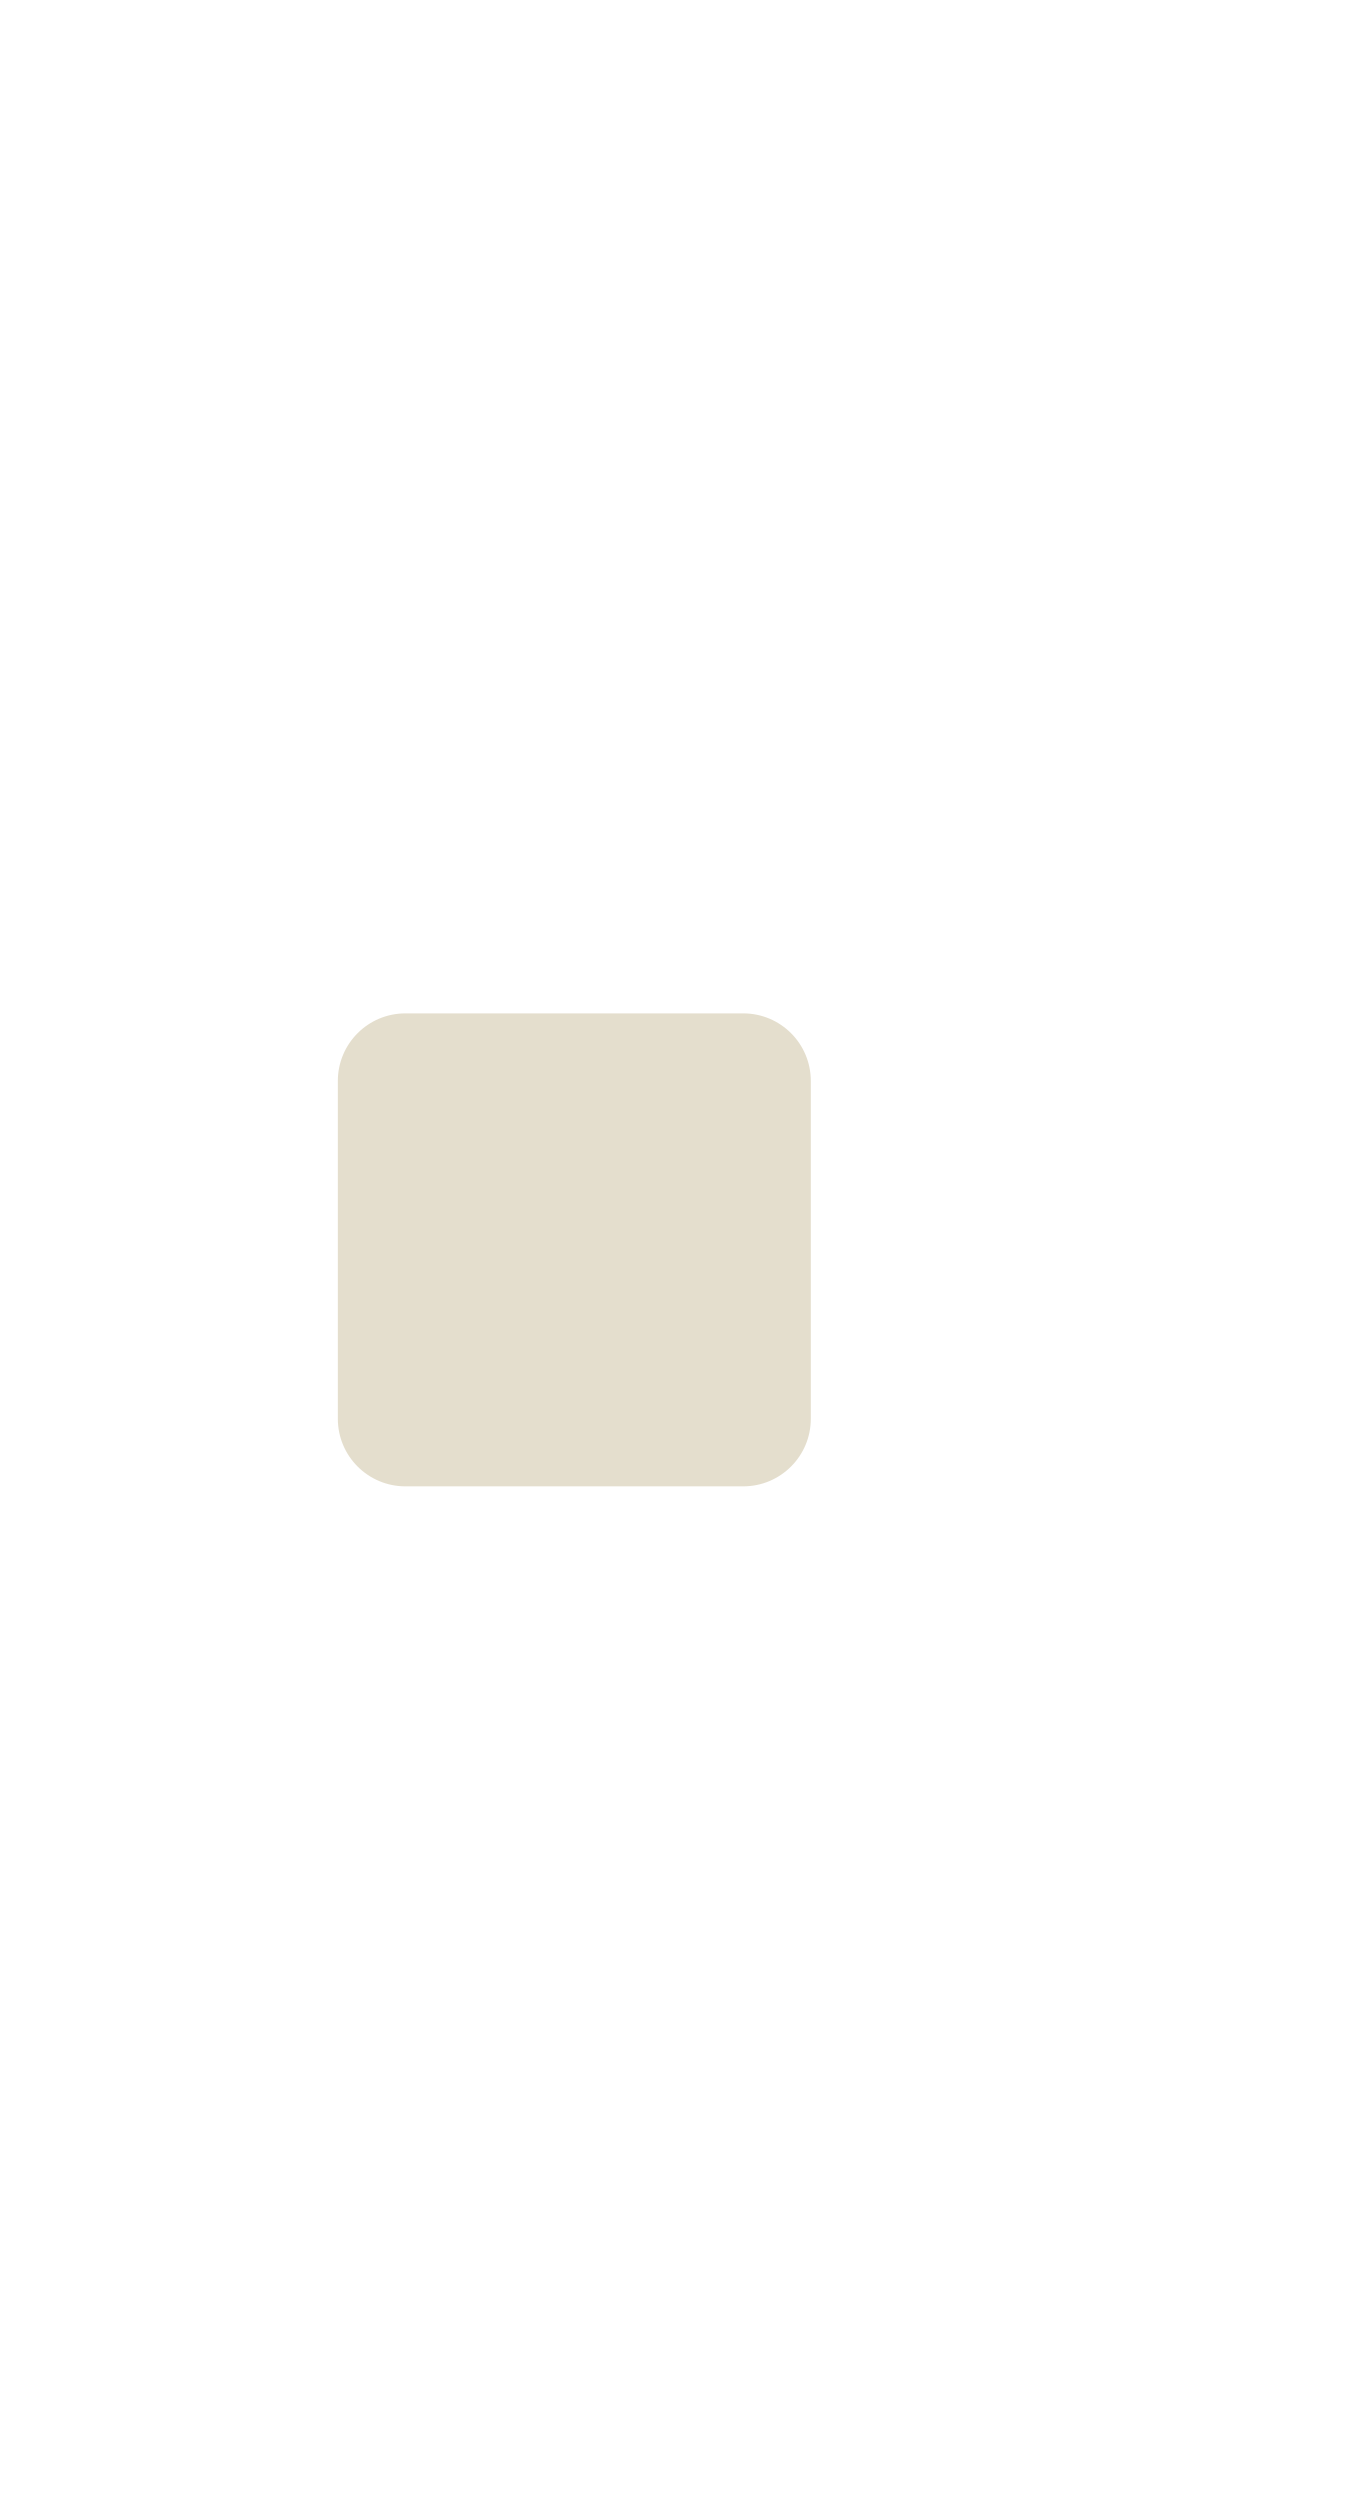
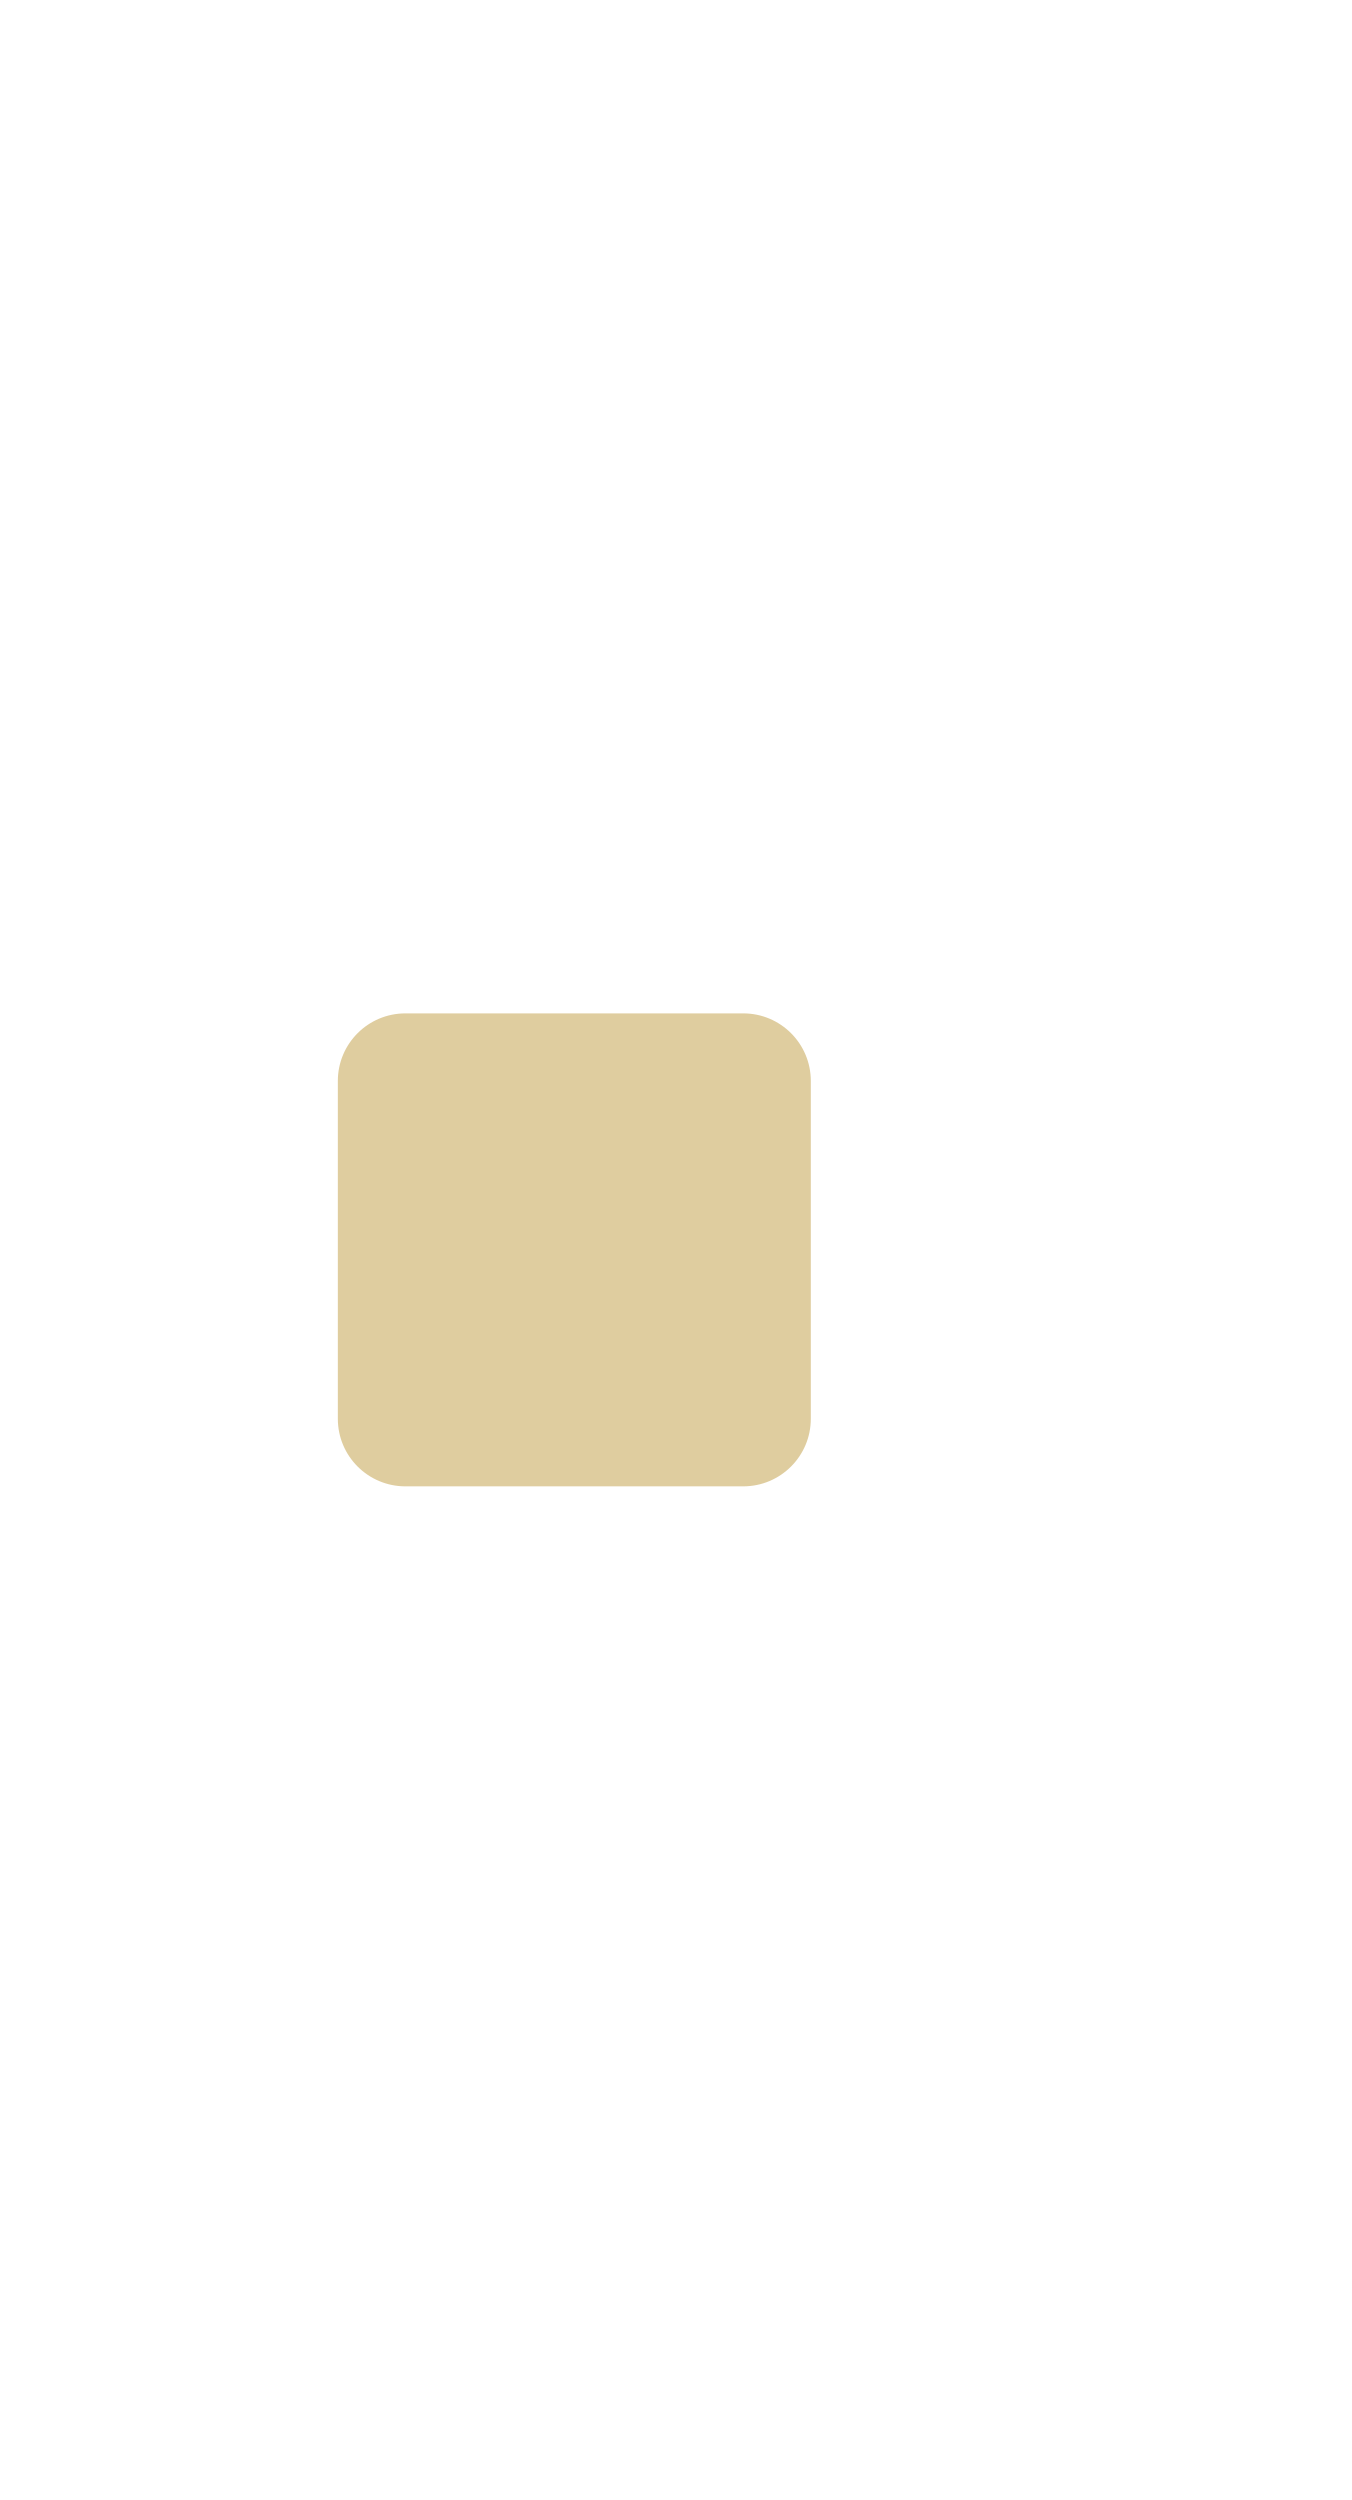
<svg xmlns="http://www.w3.org/2000/svg" width="20" height="37">
  <defs>
    <clipPath>
-       <rect y="1015.36" x="20" height="37" width="20" opacity="0.12" fill="#4a6464" color="#C0B18B" />
+       <rect y="1015.36" x="20" height="37" width="20" opacity="0.12" fill="#4a6464" color="#e4decd" />
    </clipPath>
    <clipPath>
-       <rect width="10" height="19" x="20" y="1033.36" opacity="0.12" fill="#4a6464" color="#C0B18B" />
+       <rect width="10" height="19" x="20" y="1033.36" opacity="0.12" fill="#4a6464" color="#e4decd" />
    </clipPath>
    <clipPath>
-       <rect width="20" height="37" x="20" y="1015.36" opacity="0.12" fill="#4a6464" color="#C0B18B" />
+       <rect width="20" height="37" x="20" y="1015.36" opacity="0.12" fill="#4a6464" color="#e4decd" />
    </clipPath>
  </defs>
  <g transform="translate(0,-1015.362)">
-     <rect width="7" height="7" x="5" y="1030.36" rx="1" fill="#e4decd" />
+     <rect width="7" height="7" x="5" y="1030.36" rx="1" fill="#dfcd9f" />
  </g>
</svg>
